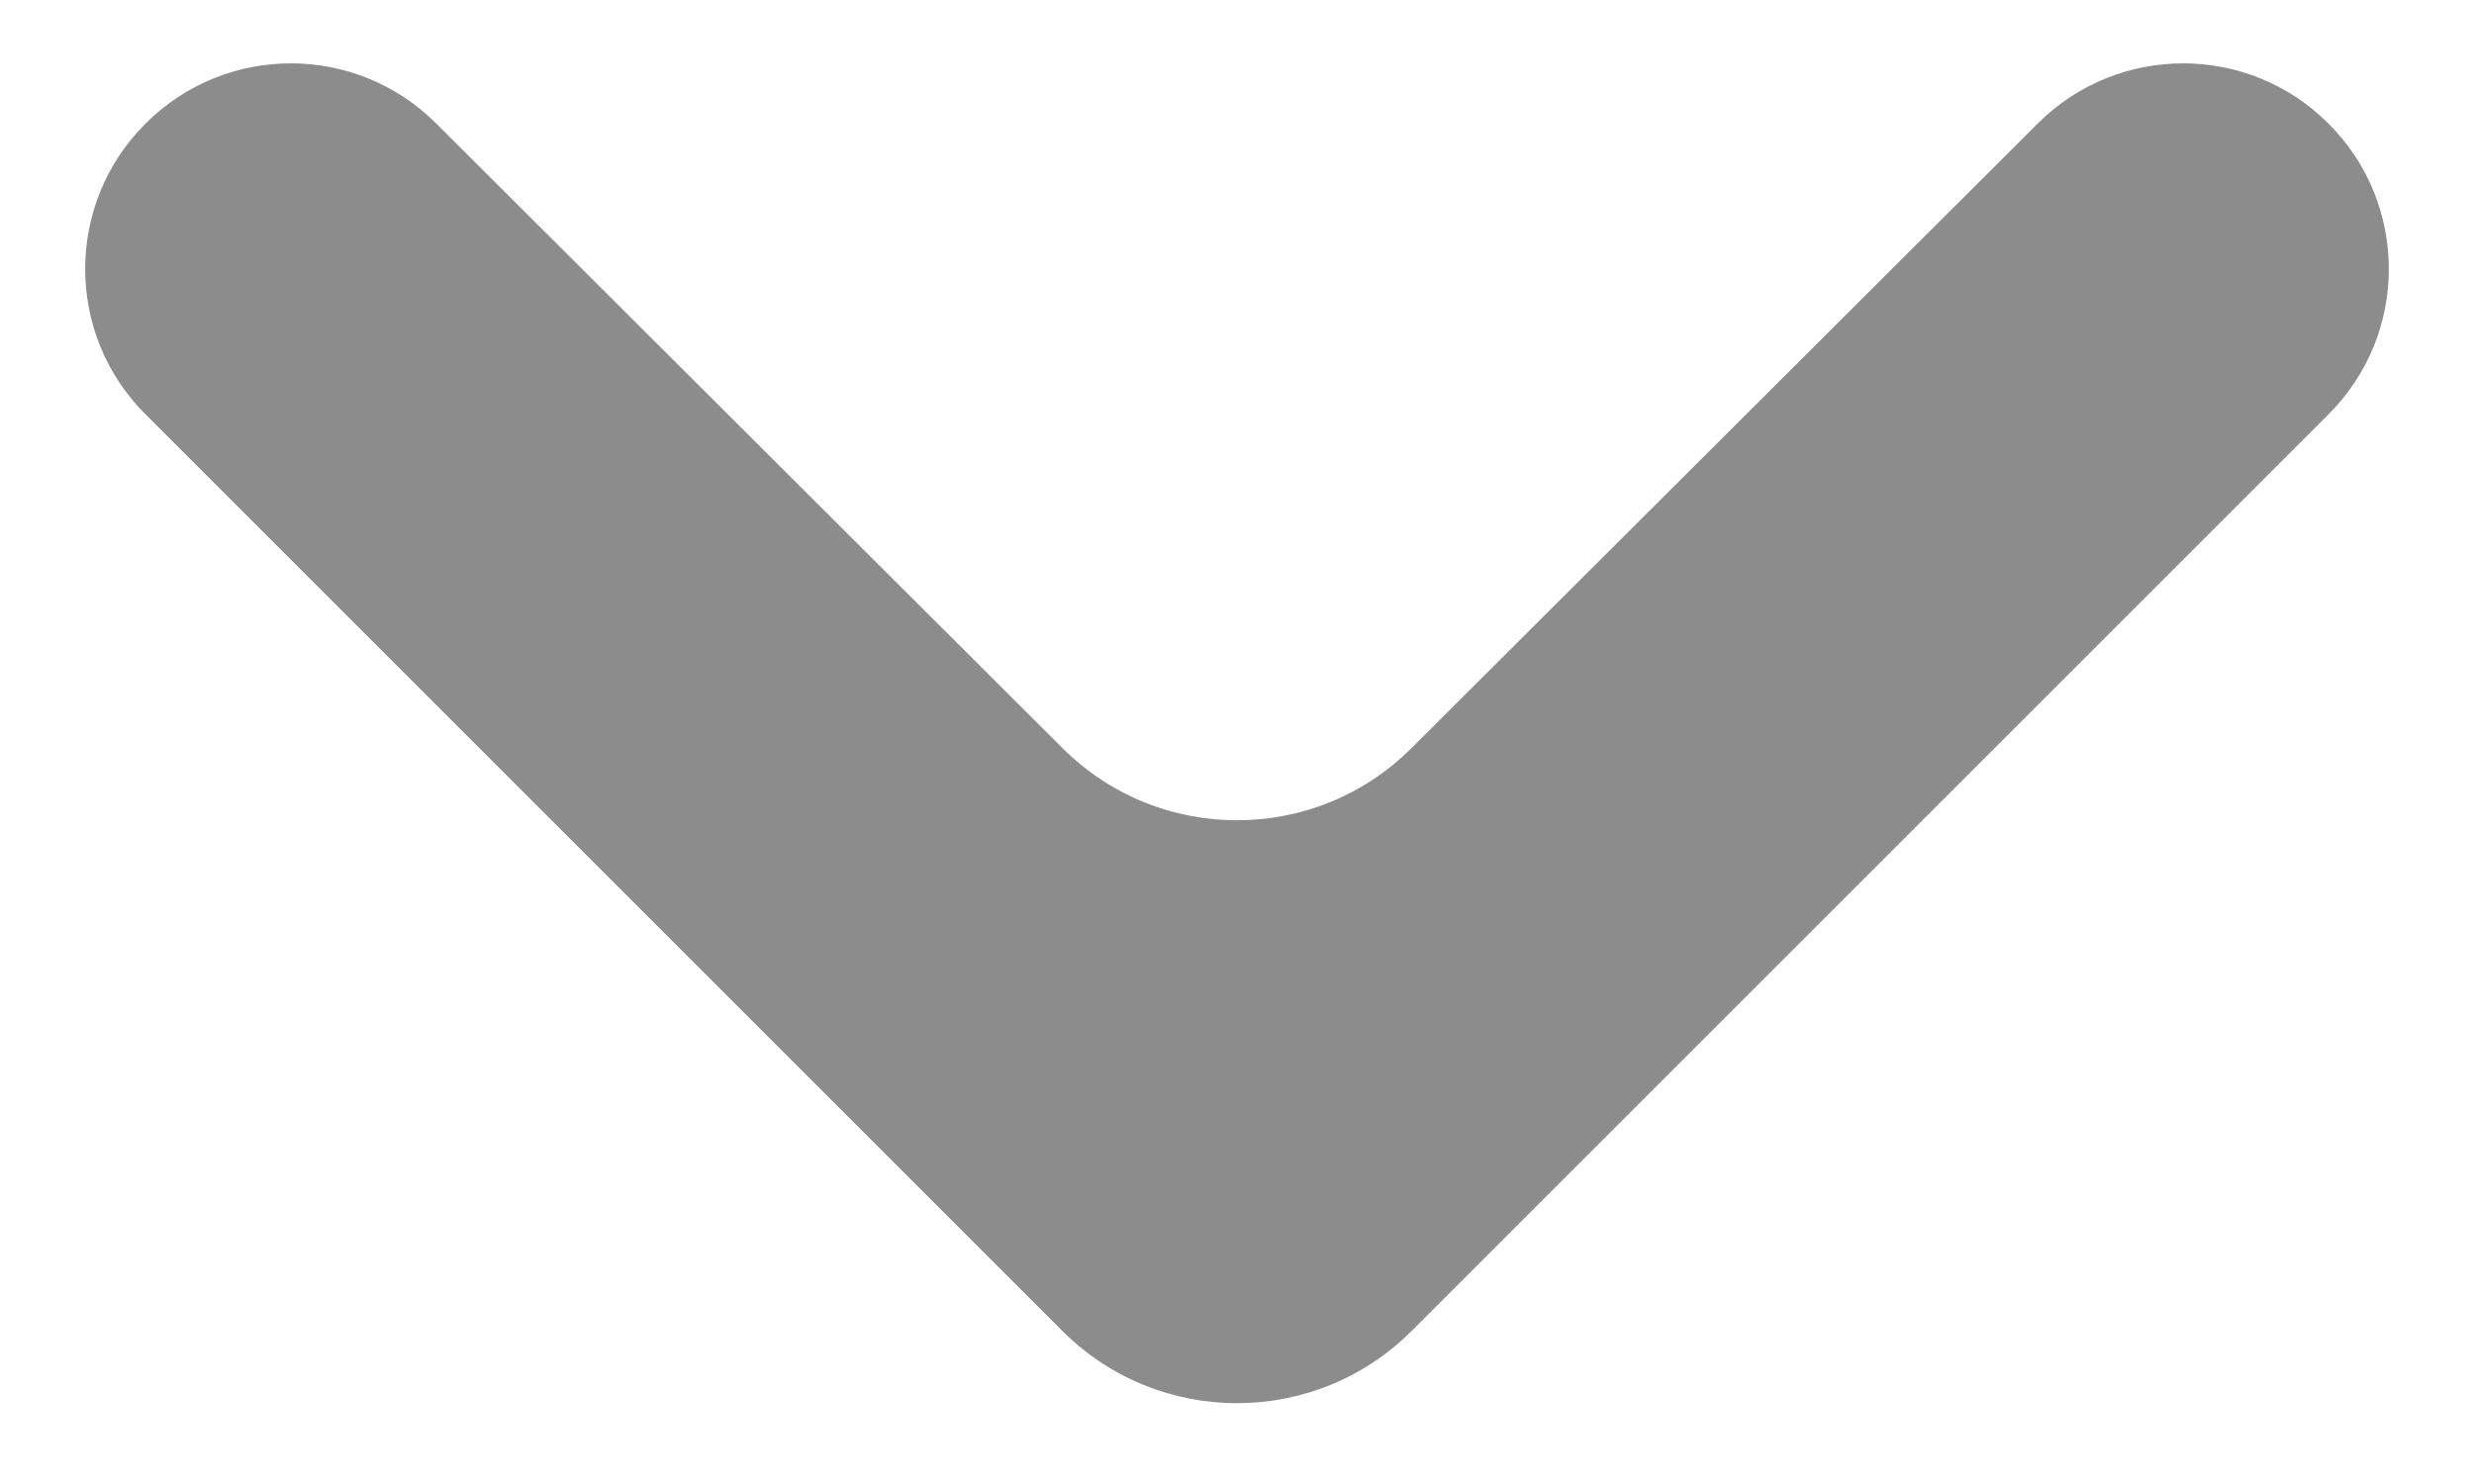
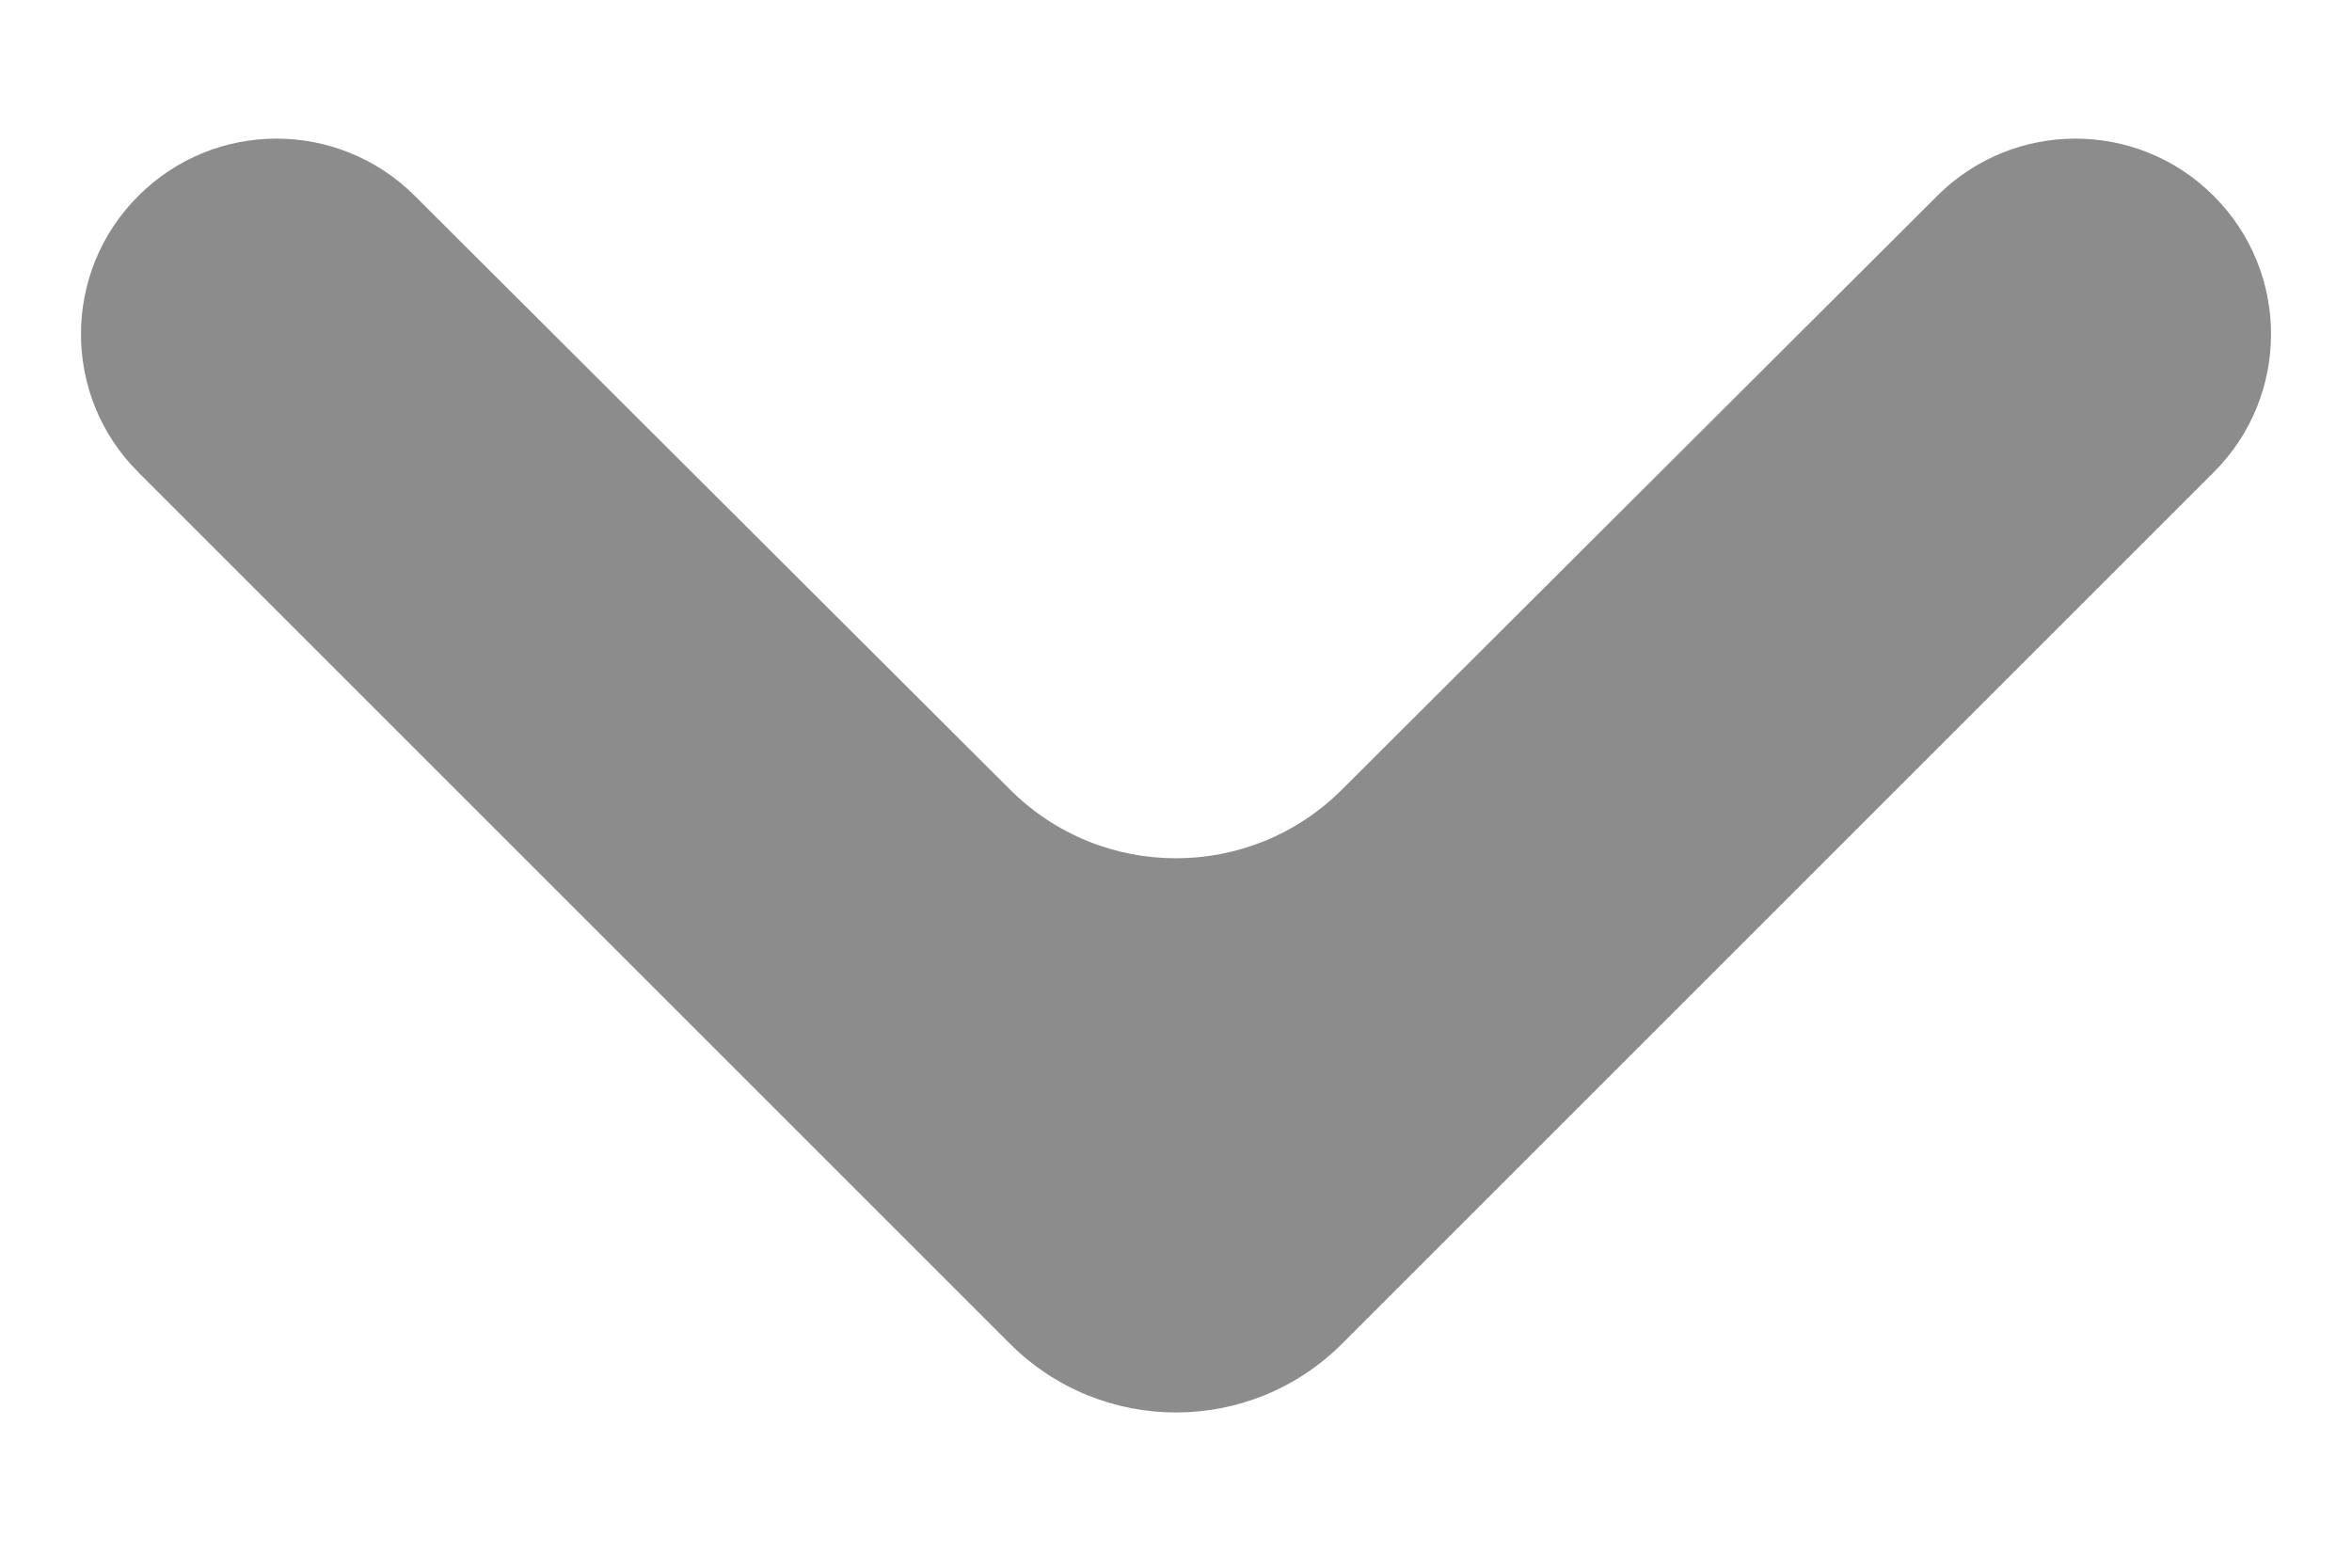
- <svg xmlns="http://www.w3.org/2000/svg" width="10" height="6" viewBox="0 0 10 6" fill="none">
+ <svg xmlns="http://www.w3.org/2000/svg" width="12" height="8" viewBox="0 0 10 6" fill="none">
  <path opacity="0.9" d="M9.412 0.5C9.088 0.175 8.562 0.175 8.237 0.499L5.706 3.024C5.316 3.414 4.684 3.414 4.294 3.024L1.763 0.499C1.438 0.175 0.912 0.175 0.588 0.5C0.263 0.824 0.263 1.351 0.588 1.675L4.293 5.38C4.683 5.771 5.317 5.771 5.707 5.38L9.412 1.675C9.737 1.351 9.737 0.824 9.412 0.5Z" fill="gray" />
</svg>
